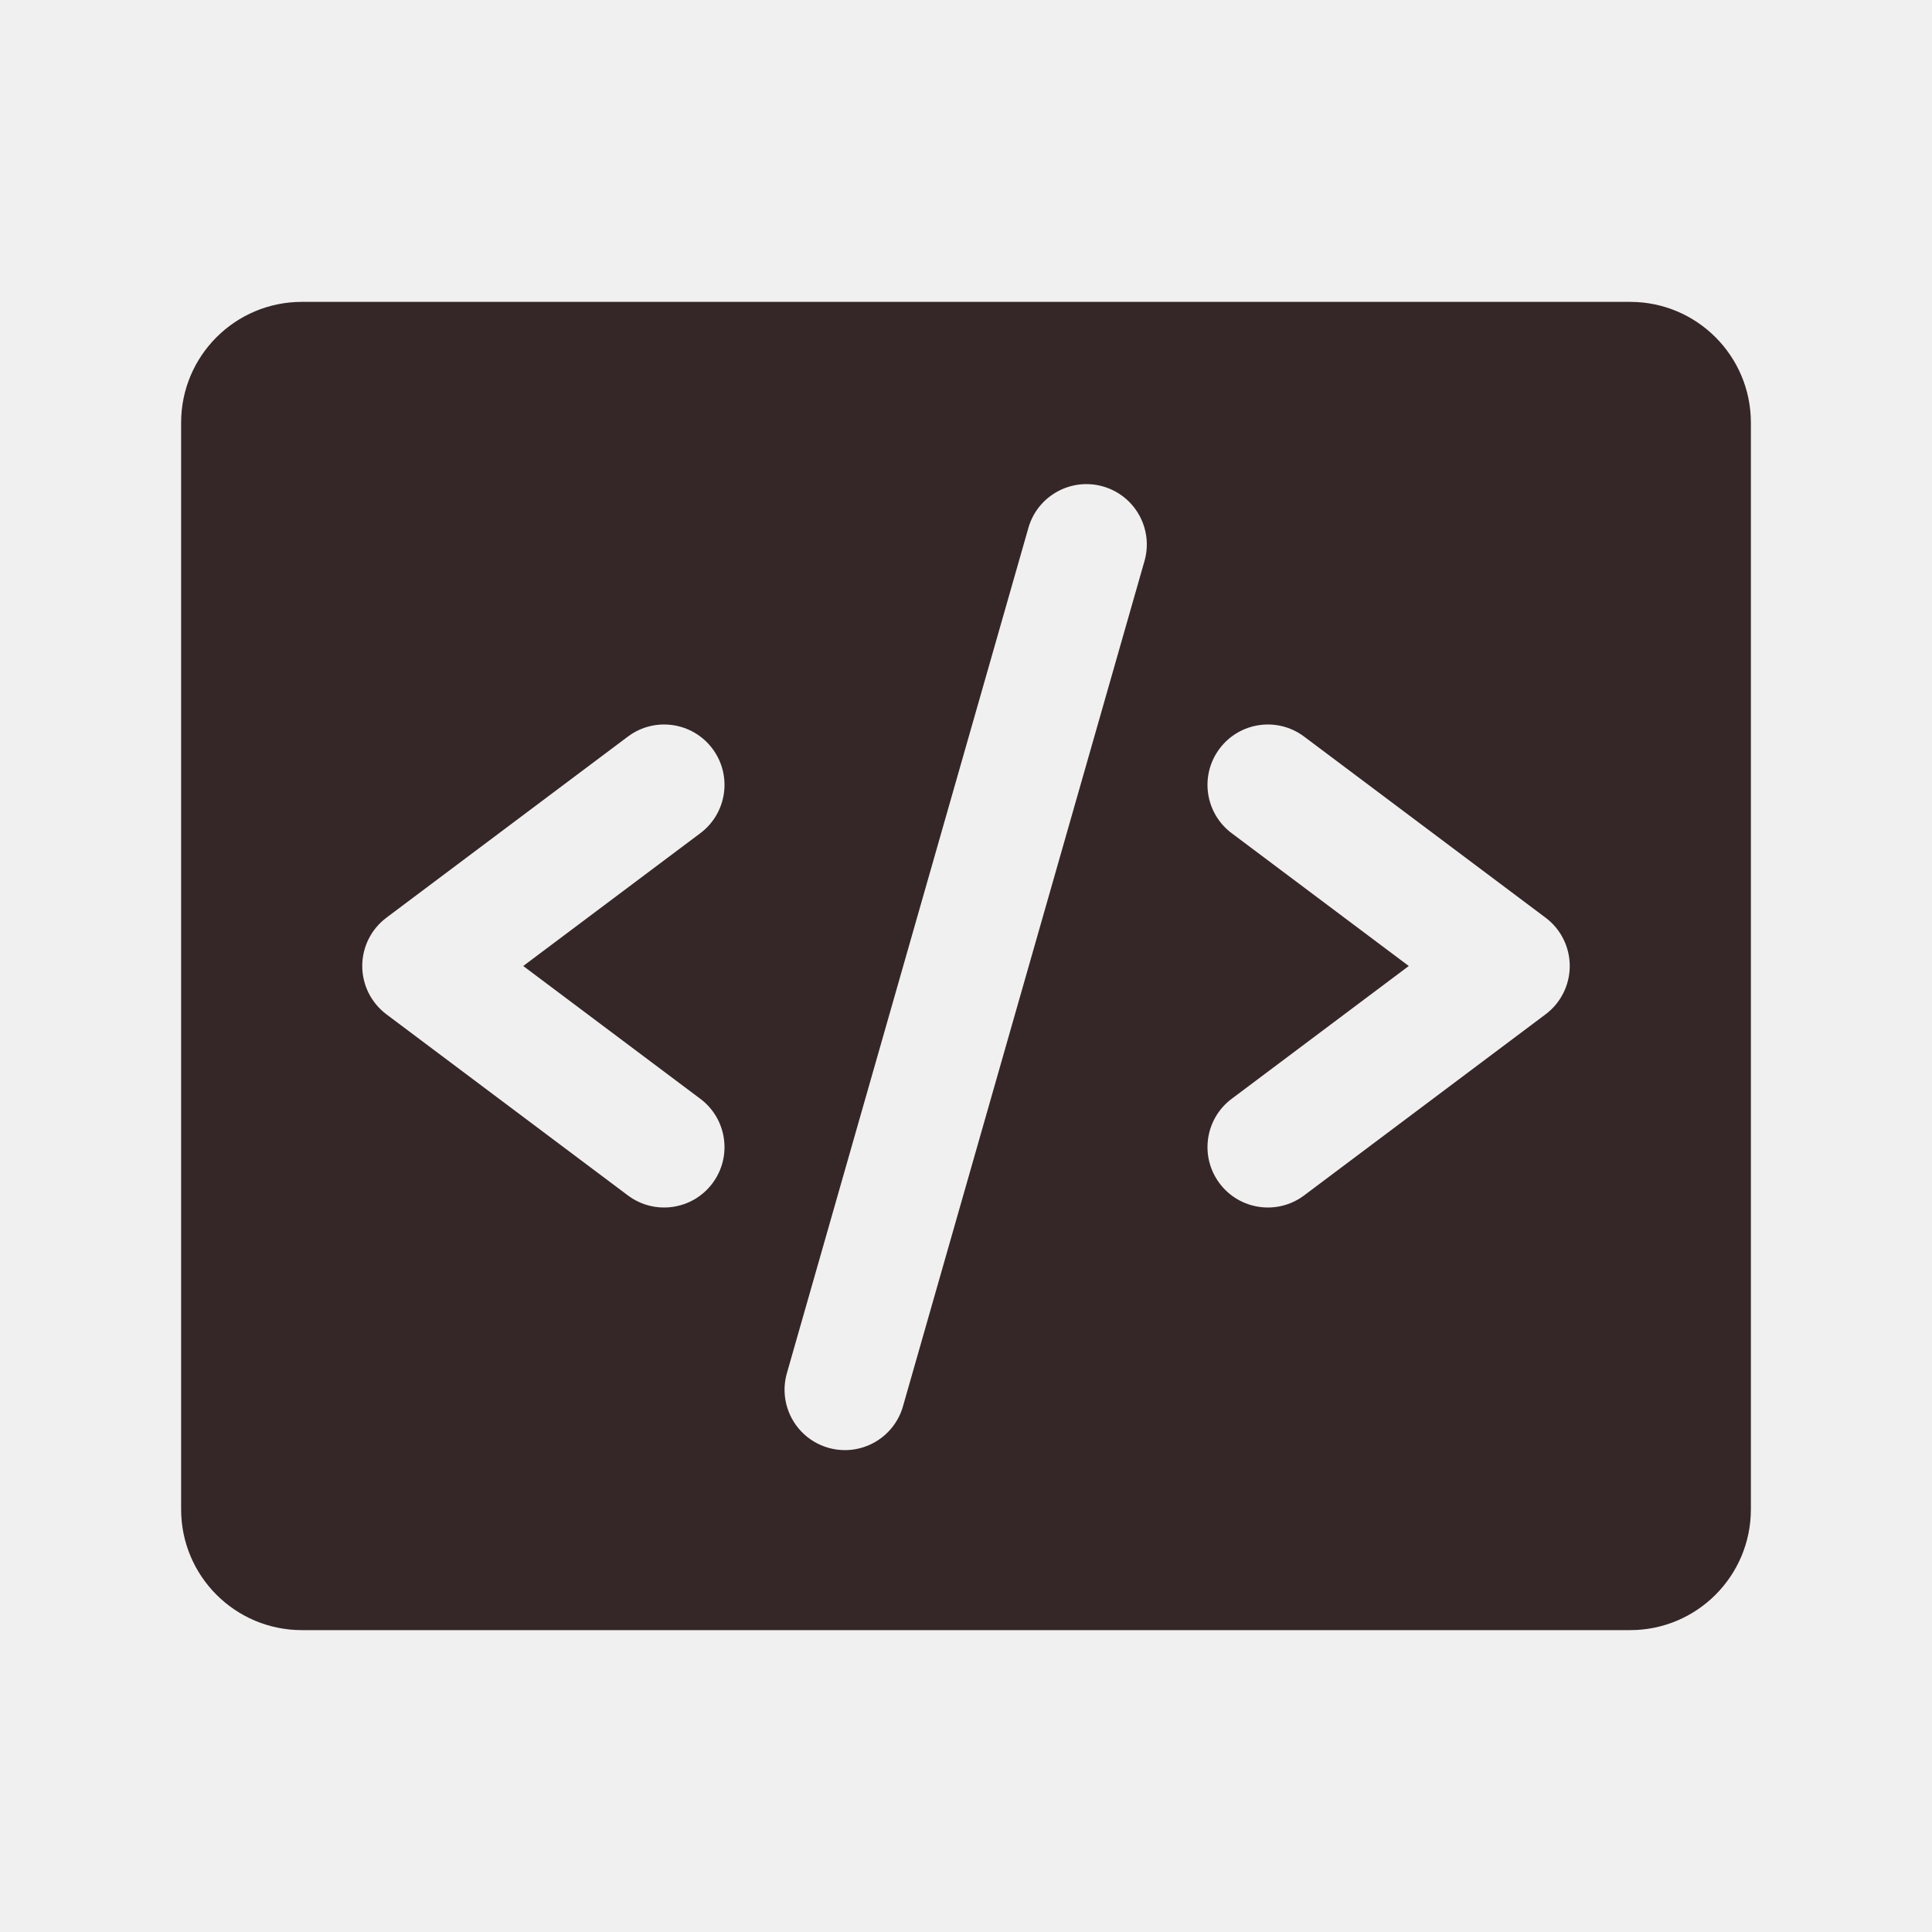
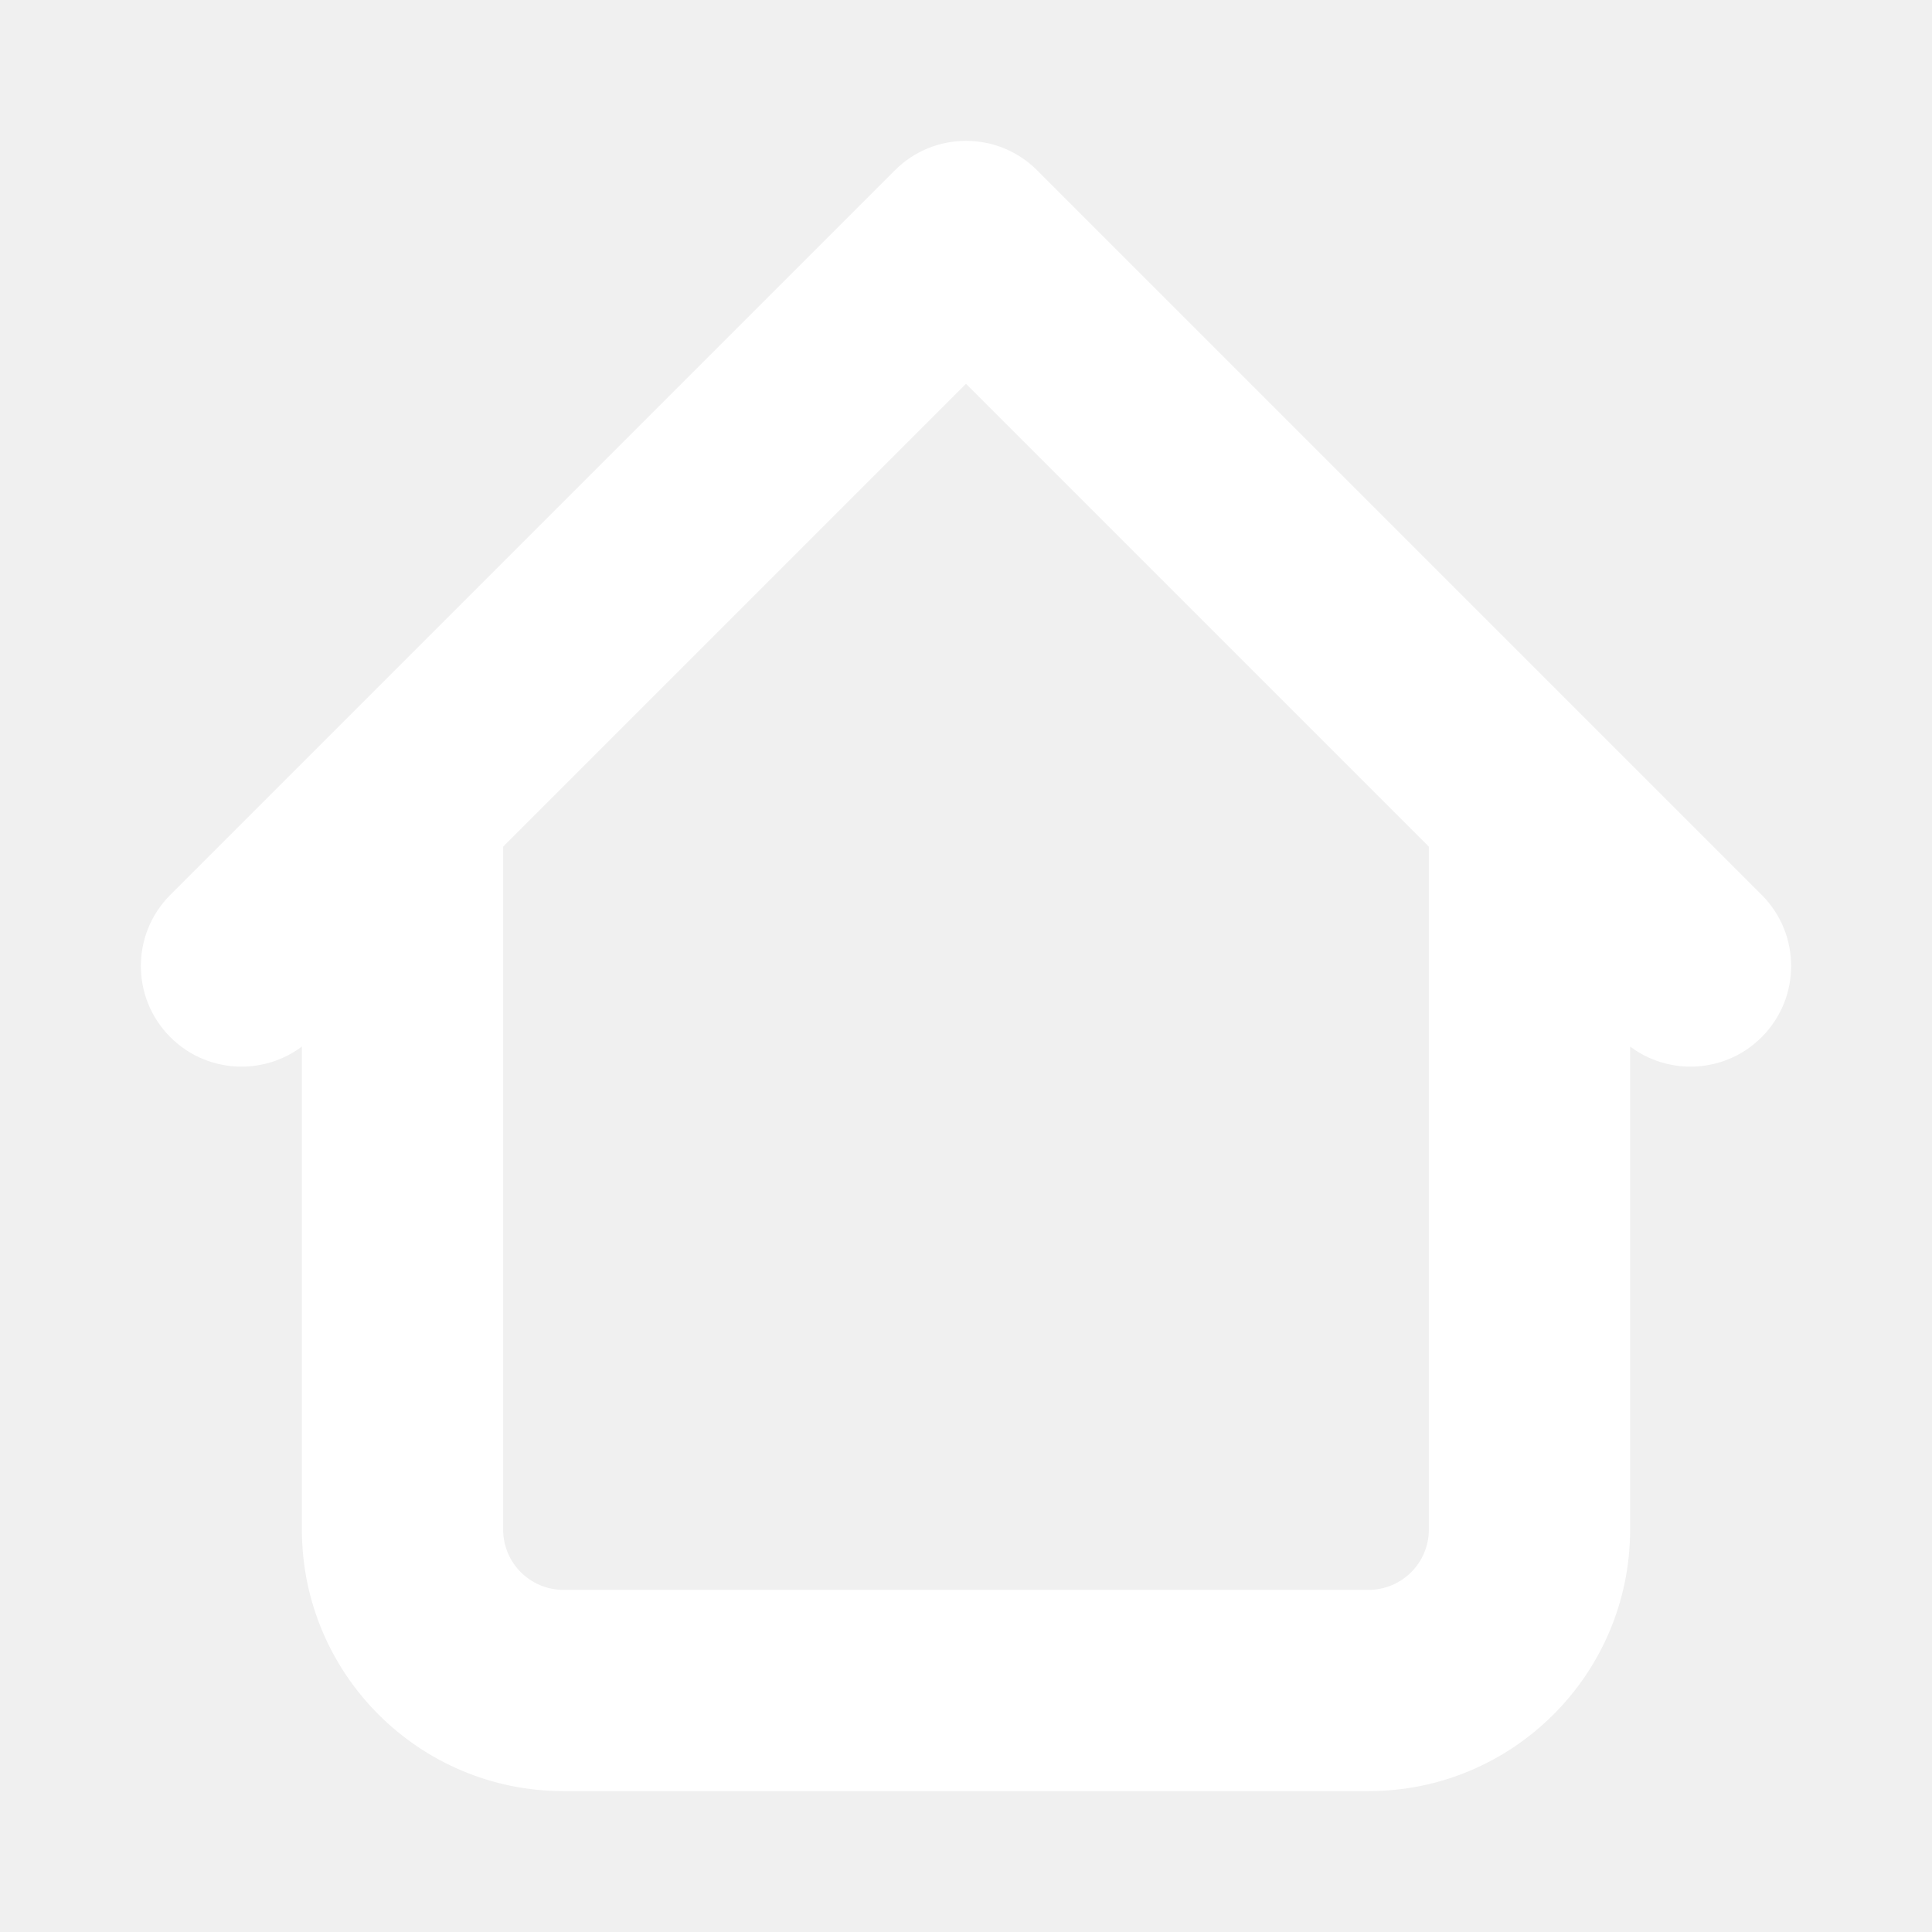
- <svg xmlns="http://www.w3.org/2000/svg" width="75" height="75" viewBox="0 0 256 256">
-   <path fill="#352728" d="M216 40H40a16 16 0 0 0-16 16v144a16 16 0 0 0 16 16h176a16 16 0 0 0 16-16V56a16 16 0 0 0-16-16ZM92.8 145.6a8 8 0 1 1-9.6 12.8l-32-24a8 8 0 0 1 0-12.8l32-24a8 8 0 0 1 9.6 12.8L69.33 128Zm58.89-71.4l-32 112a8 8 0 1 1-15.38-4.4l32-112a8 8 0 0 1 15.38 4.4Zm53.11 60.2l-32 24a8 8 0 0 1-9.6-12.8l23.47-17.6l-23.47-17.6a8 8 0 1 1 9.6-12.8l32 24a8 8 0 0 1 0 12.8Z" />
+ <svg xmlns="http://www.w3.org/2000/svg" width="60" height="60" viewBox="0 0 24 24">
+   <path fill="white" d="M20.25 10a1.25 1.25 0 1 0-2.5 0h2.5Zm-14 0a1.25 1.25 0 1 0-2.5 0h2.5Zm13.866 2.884a1.25 1.25 0 0 0 1.768-1.768l-1.768 1.768ZM12 3l.884-.884a1.25 1.25 0 0 0-1.768 0L12 3Zm-9.884 8.116a1.25 1.25 0 0 0 1.768 1.768l-1.768-1.768ZM7 22.25h10v-2.5H7v2.5ZM20.25 19v-9h-2.5v9h2.5Zm-14 0v-9h-2.5v9h2.5Zm15.634-7.884l-9-9l-1.768 1.768l9 9l1.768-1.768Zm-10.768-9l-9 9l1.768 1.768l9-9l-1.768-1.768ZM17 22.25A3.25 3.25 0 0 0 20.25 19h-2.5a.75.75 0 0 1-.75.75v2.5Zm-10-2.5a.75.75 0 0 1-.75-.75h-2.5A3.25 3.25 0 0 0 7 22.25v-2.5Z" />
</svg>
